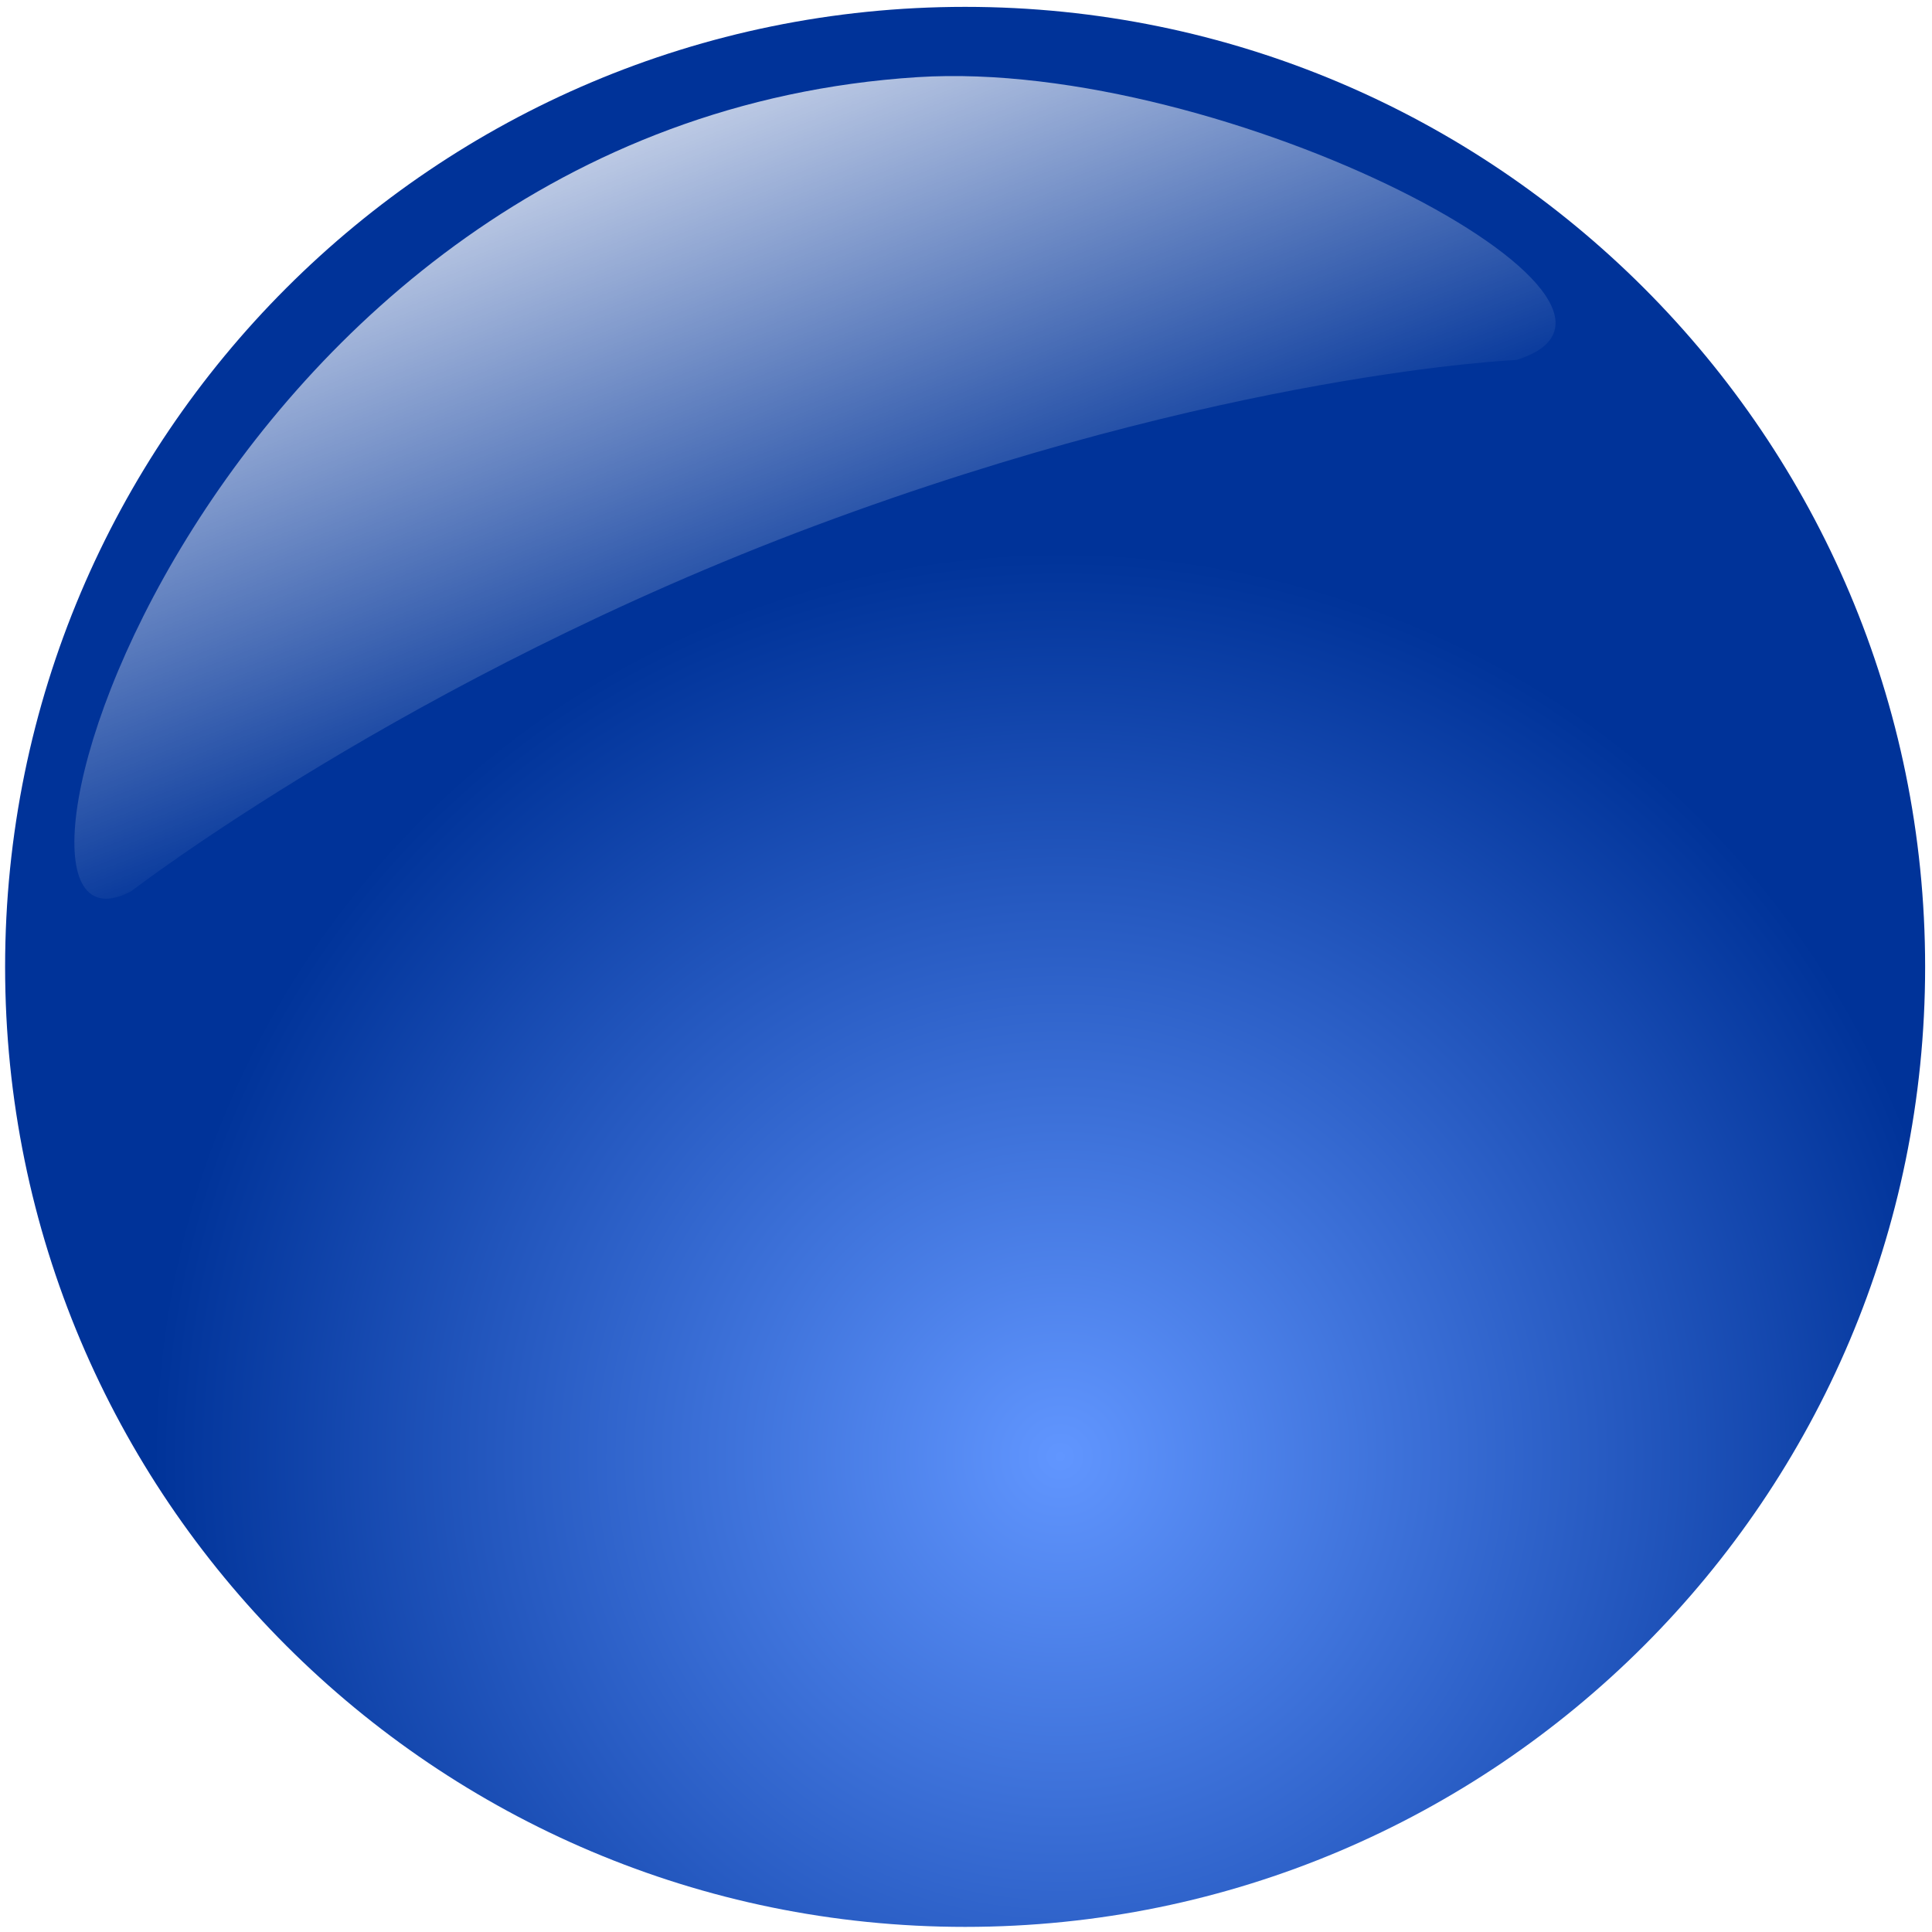
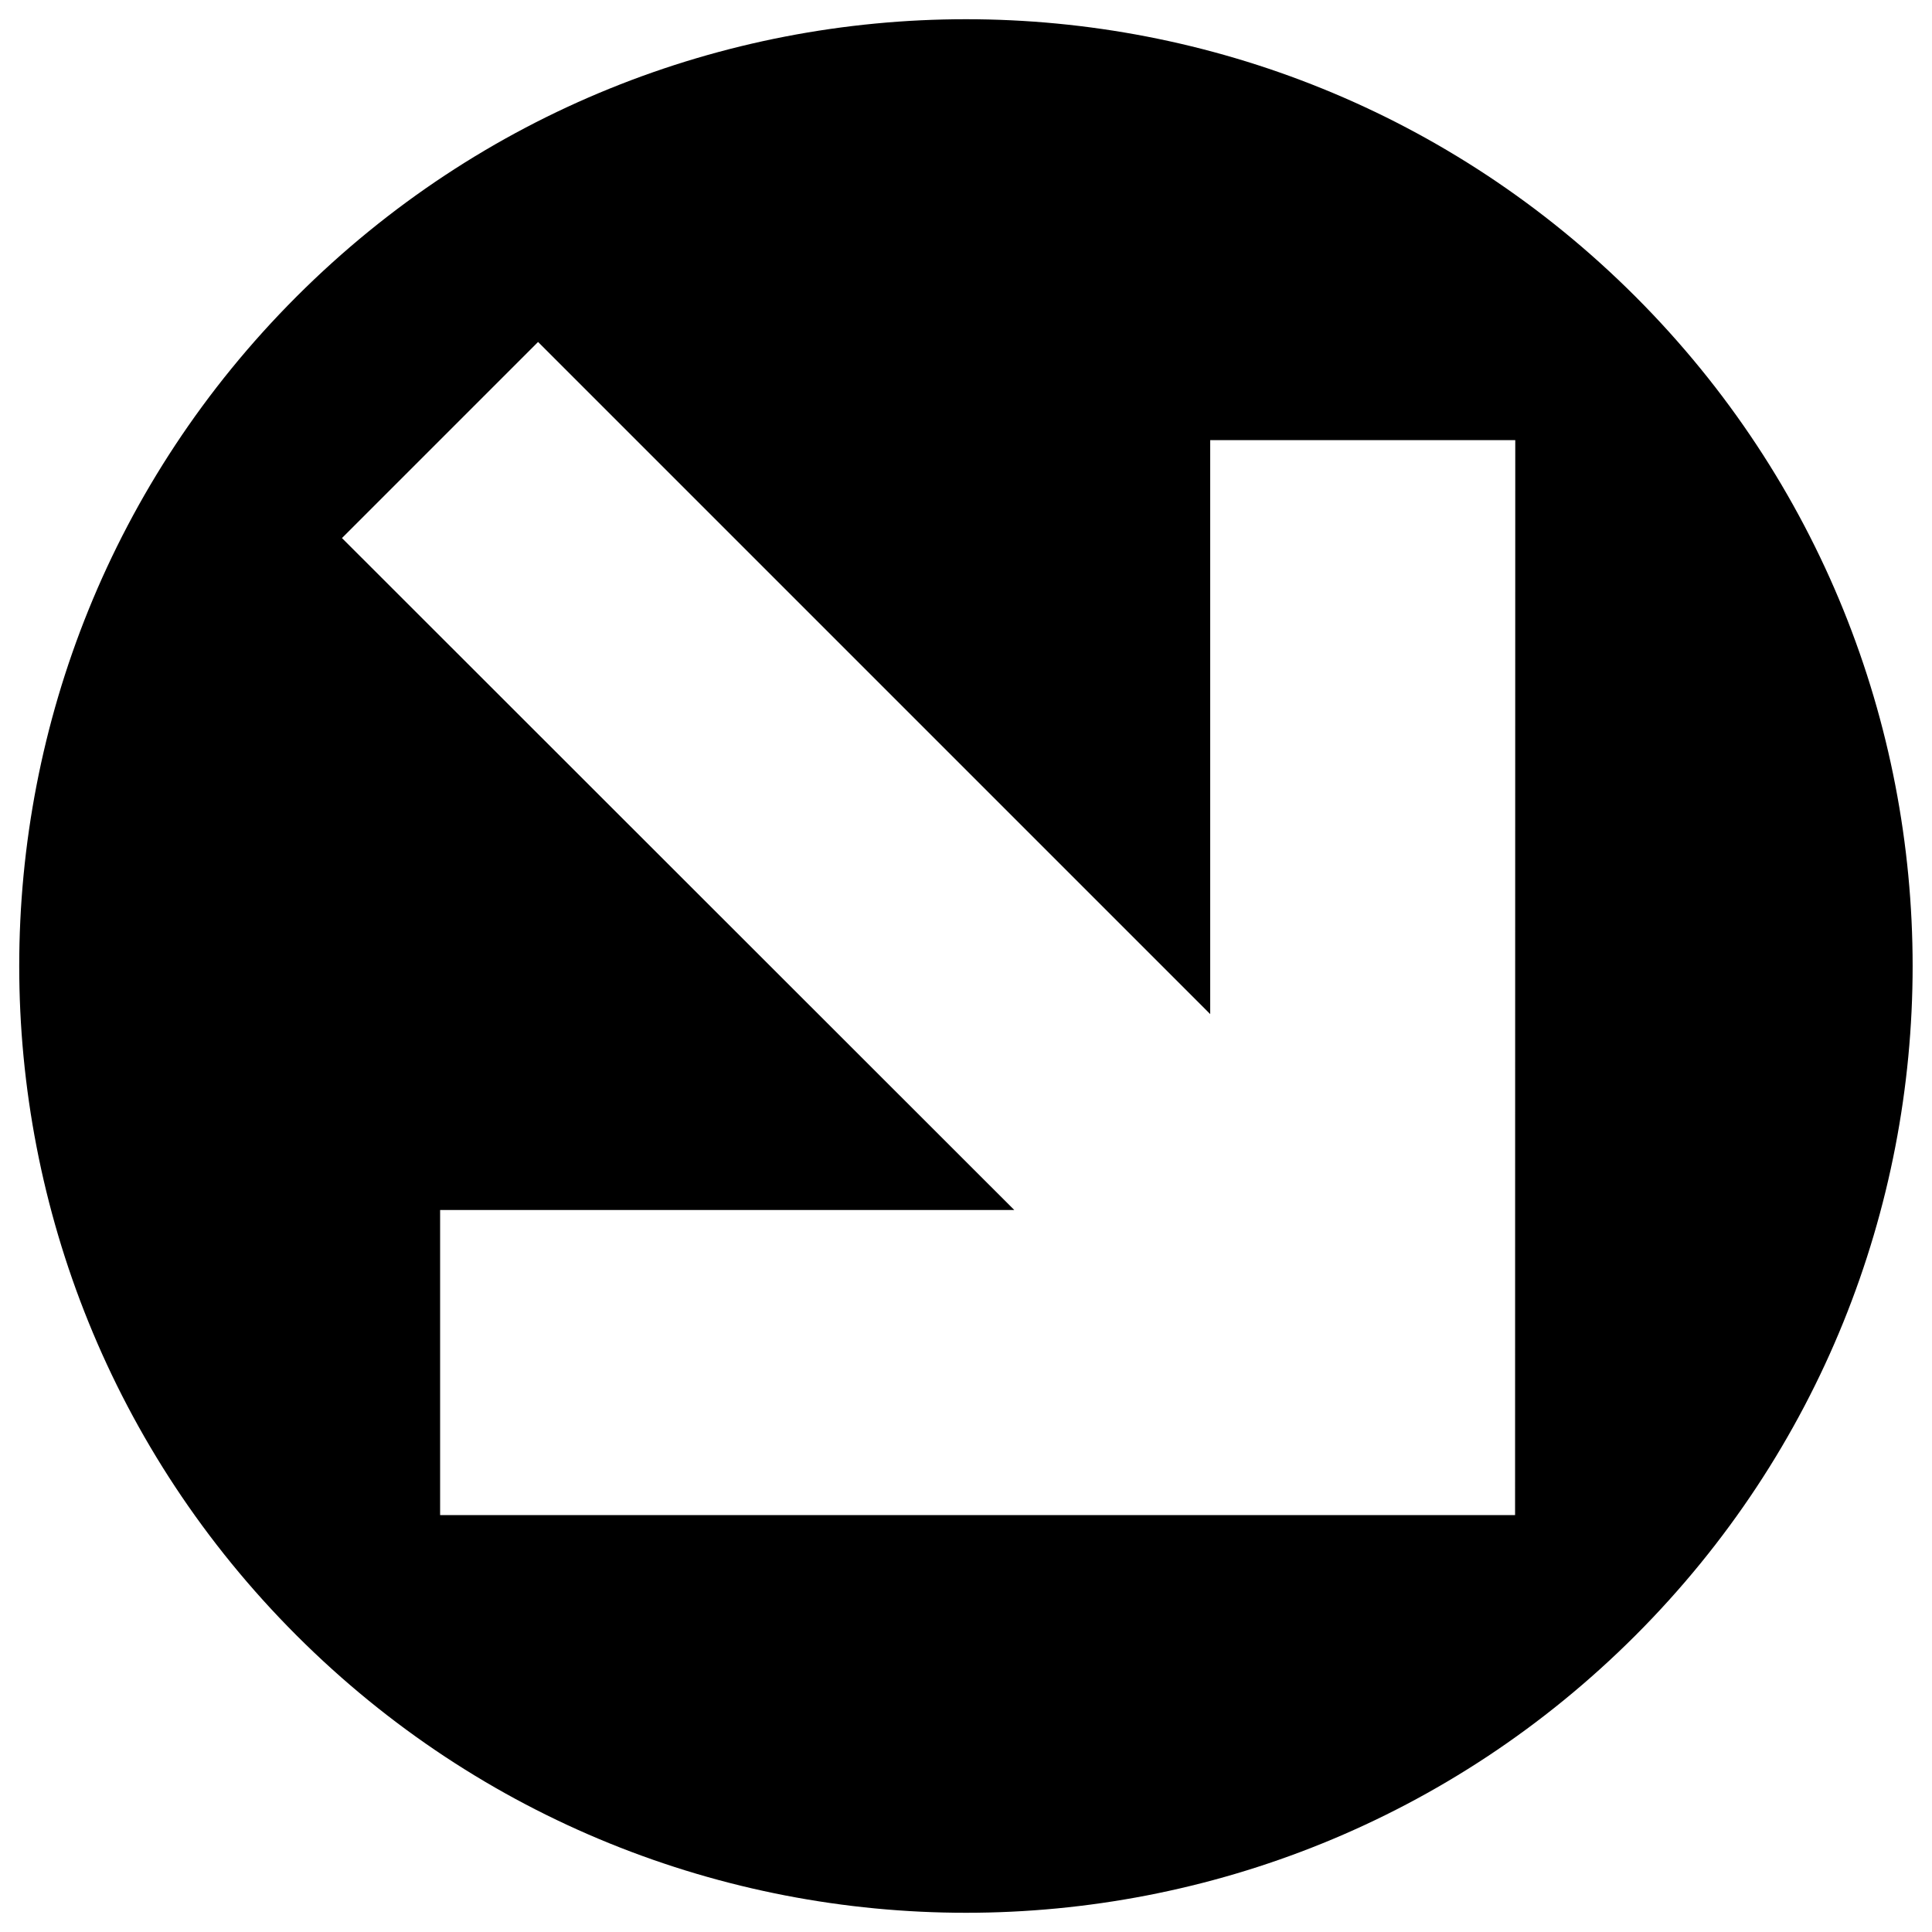
- <svg xmlns="http://www.w3.org/2000/svg" xmlns:xlink="http://www.w3.org/1999/xlink" width="325" height="325" id="svg3655" version="1.1">
-   <defs id="defs3657">
-     <radialGradient xlink:href="#linearGradient3601" id="radialGradient3626" gradientUnits="userSpaceOnUse" gradientTransform="matrix(0.907944,-0.2661883,0.2654049,0.905272,-77.33209,210.0211)" cx="600.08" cy="491.401" fx="600.08" fy="491.401" r="150.47" />
-     <linearGradient id="linearGradient3601">
-       <stop style="stop-color:#6196ff;stop-opacity:1;" offset="0" id="stop3603" />
-       <stop style="stop-color:#003399;stop-opacity:1;" offset="1" id="stop3605" />
-     </linearGradient>
-     <linearGradient xlink:href="#linearGradient3614" id="linearGradient3628" gradientUnits="userSpaceOnUse" x1="742.881" y1="140.339" x2="787.881" y2="257.797" />
-     <linearGradient id="linearGradient3614">
-       <stop style="stop-color:#ffffff;stop-opacity:1;" offset="0" id="stop3616" />
-       <stop style="stop-color:#ffffff;stop-opacity:0;" offset="1" id="stop3618" />
-     </linearGradient>
-     <linearGradient y2="257.797" x2="787.881" y1="140.339" x1="742.881" gradientUnits="userSpaceOnUse" id="linearGradient3653" xlink:href="#linearGradient3614" />
-   </defs>
-   <g id="layer1" transform="translate(-207.0788,-360.2834)">
-     <g id="g3622" transform="translate(-441.2418,60.86681)">
-       <path transform="matrix(1.073255,0,0,1.073255,184.9615,13.0267)" d="m 733.473,418.388 c 0,83.102 -67.368,150.47 -150.47,150.47 -83.102,0 -150.47,-67.368 -150.47,-150.47 0,-83.102 67.368,-150.47 150.47,-150.47 83.102,0 150.47,67.368 150.47,150.47 z" id="path2827" style="fill:url(#radialGradient3626);fill-opacity:1;stroke:none" />
-       <path id="path3609" transform="translate(0,152.3622)" d="m 802.679,160.031 c -120.843,7.701 -162.832,153.395 -132.228,136.905 0,0 46.671,-35.933 115.069,-61.476 69.19,-25.839 117.922,-27.851 117.922,-27.851 29.813,-9.379 -48.82,-50.867 -100.763,-47.578 z" style="fill:url(#linearGradient3653);fill-opacity:1;stroke:none" />
+ <svg xmlns="http://www.w3.org/2000/svg" version="1.1" x="0px" y="0px" viewBox="0 0 1000 1000" enable-background="new 0 0 1000 1000" xml:space="preserve">
+   <g>
+     <g>
+       <path d="M846.5,153.5c-191.4-191.4-501.6-191.4-693,0s-191.4,501.6,0,693s501.6,191.4,693,0C1037.8,655.1,1037.8,344.9,846.5,153.5z M784.2,784.2H227.8V626.3h297.2L177,278.5L278.5,177l347.9,347.9V227.8h157.9L784.2,784.2L784.2,784.2z" />
    </g>
+     <g />
+     <g />
+     <g />
+     <g />
+     <g />
+     <g />
+     <g />
+     <g />
+     <g />
+     <g />
+     <g />
+     <g />
+     <g />
+     <g />
+     <g />
  </g>
</svg>
